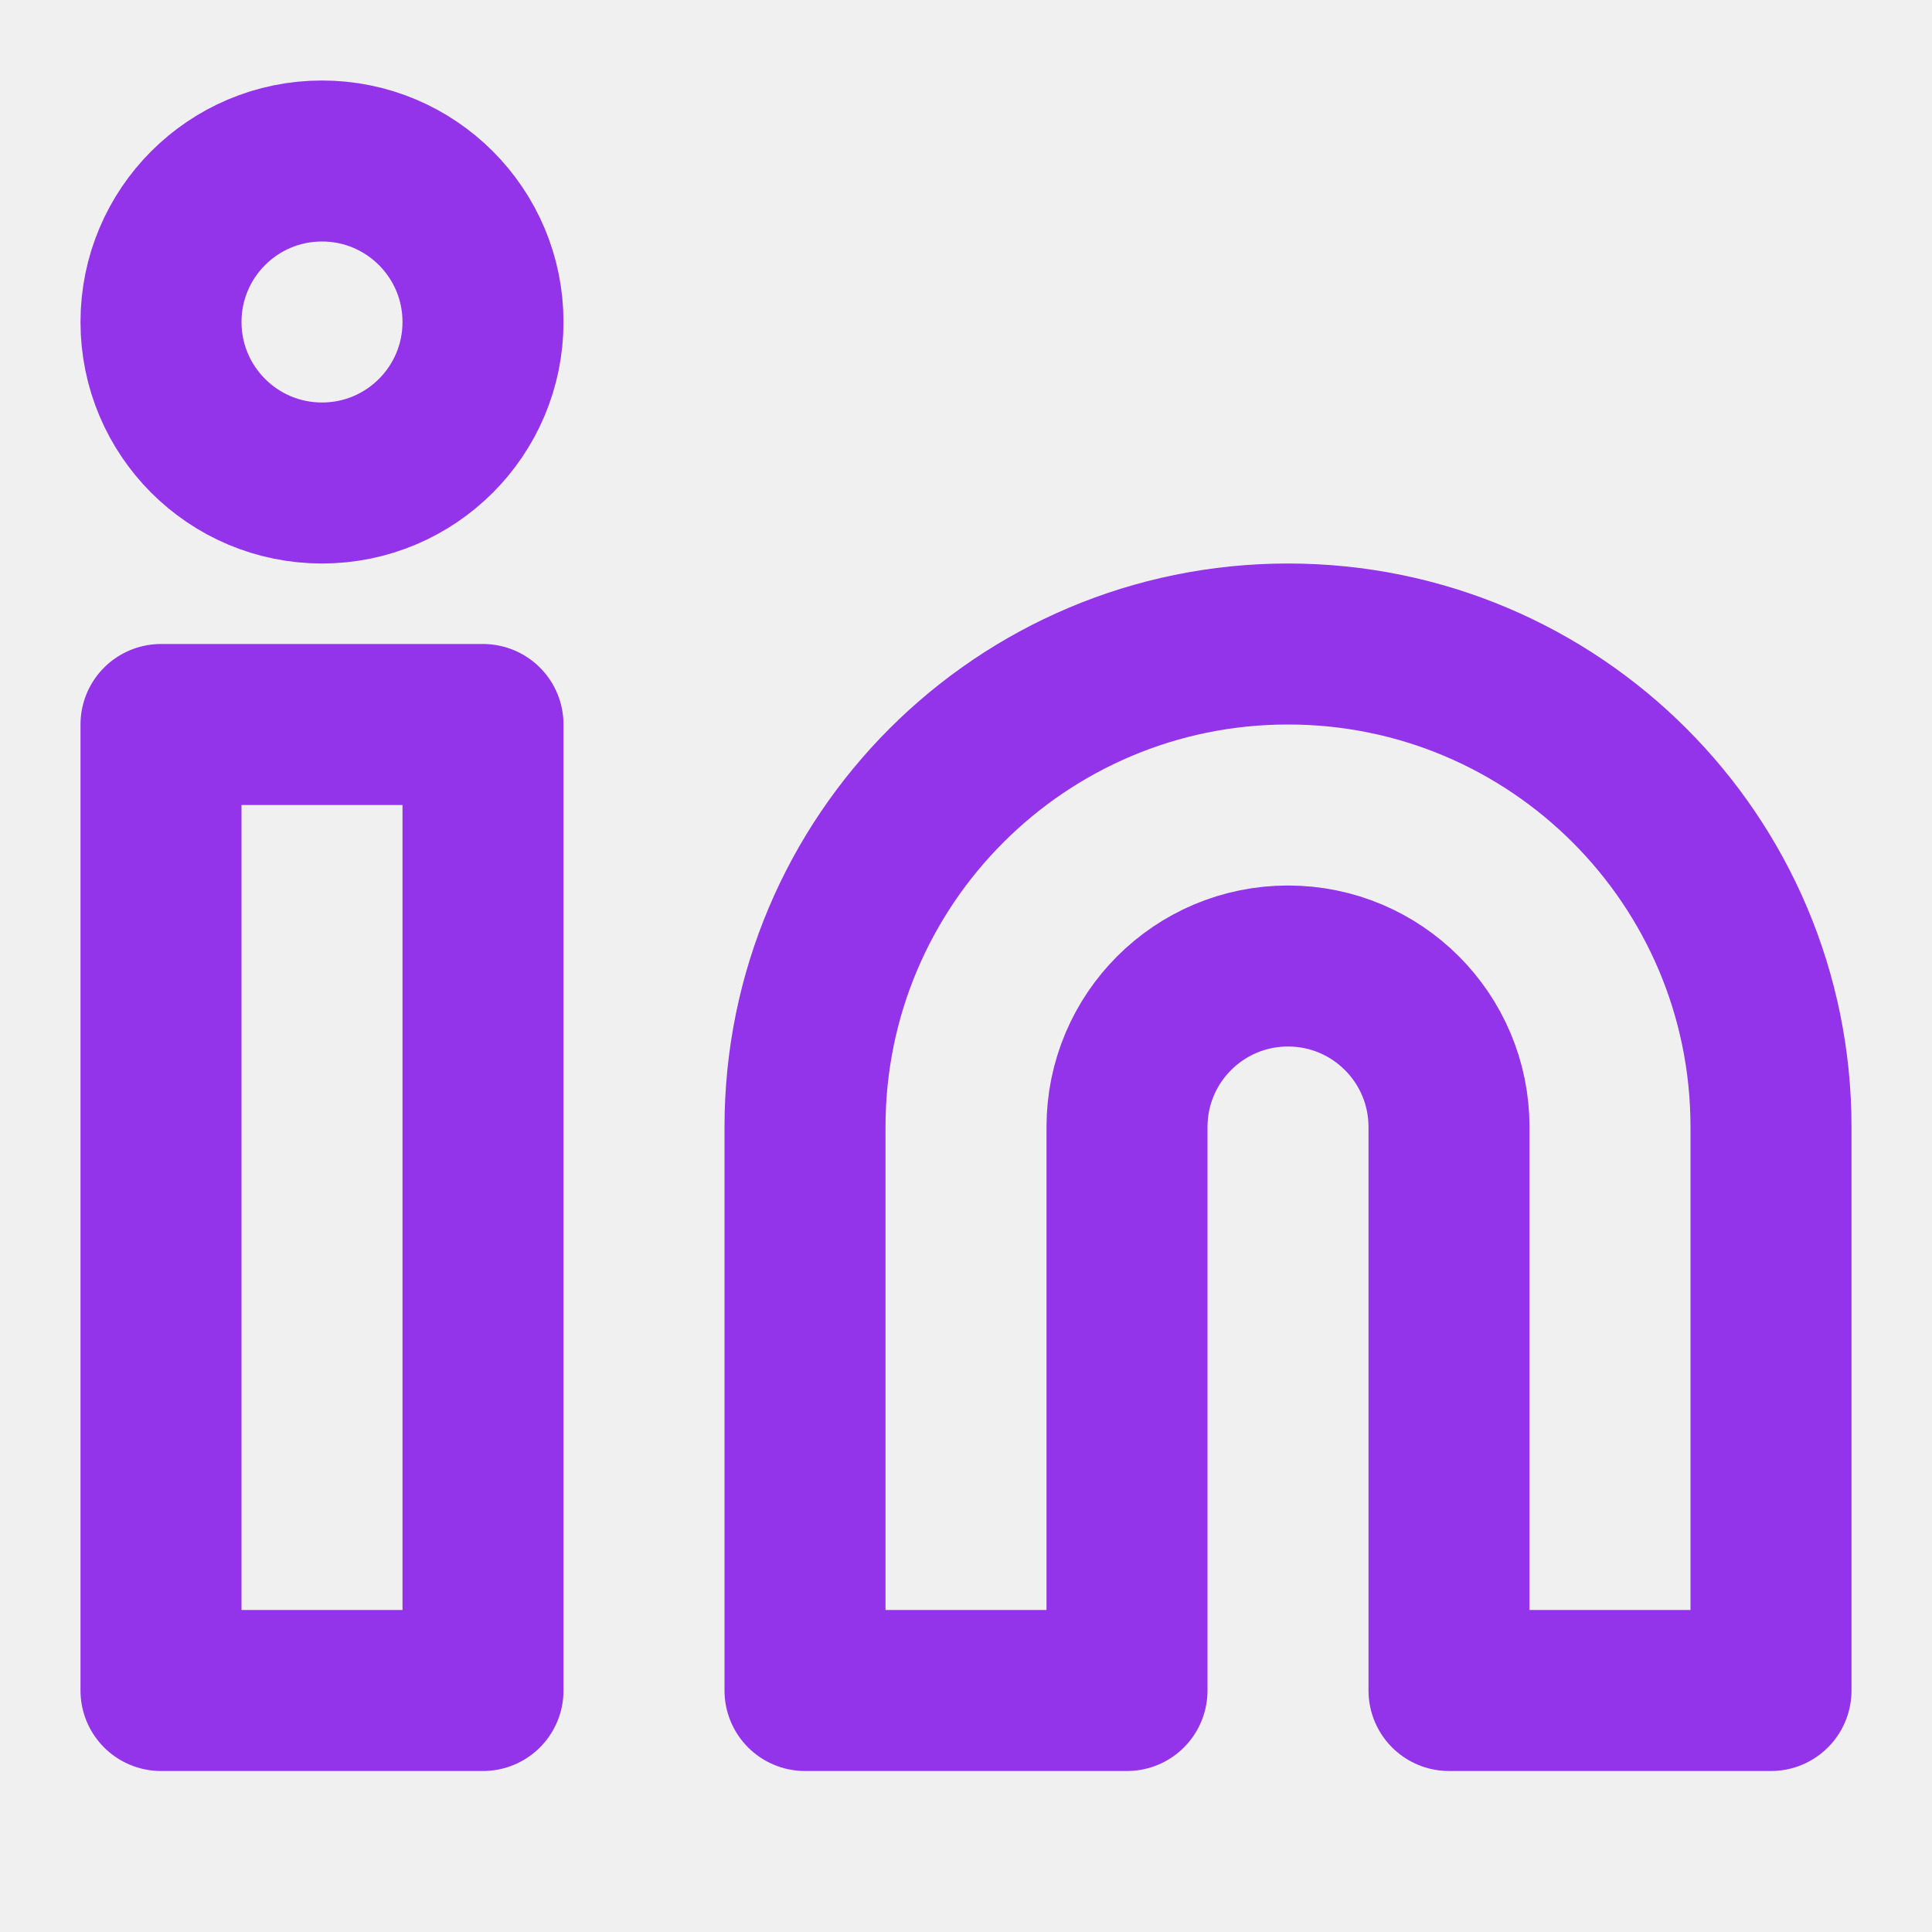
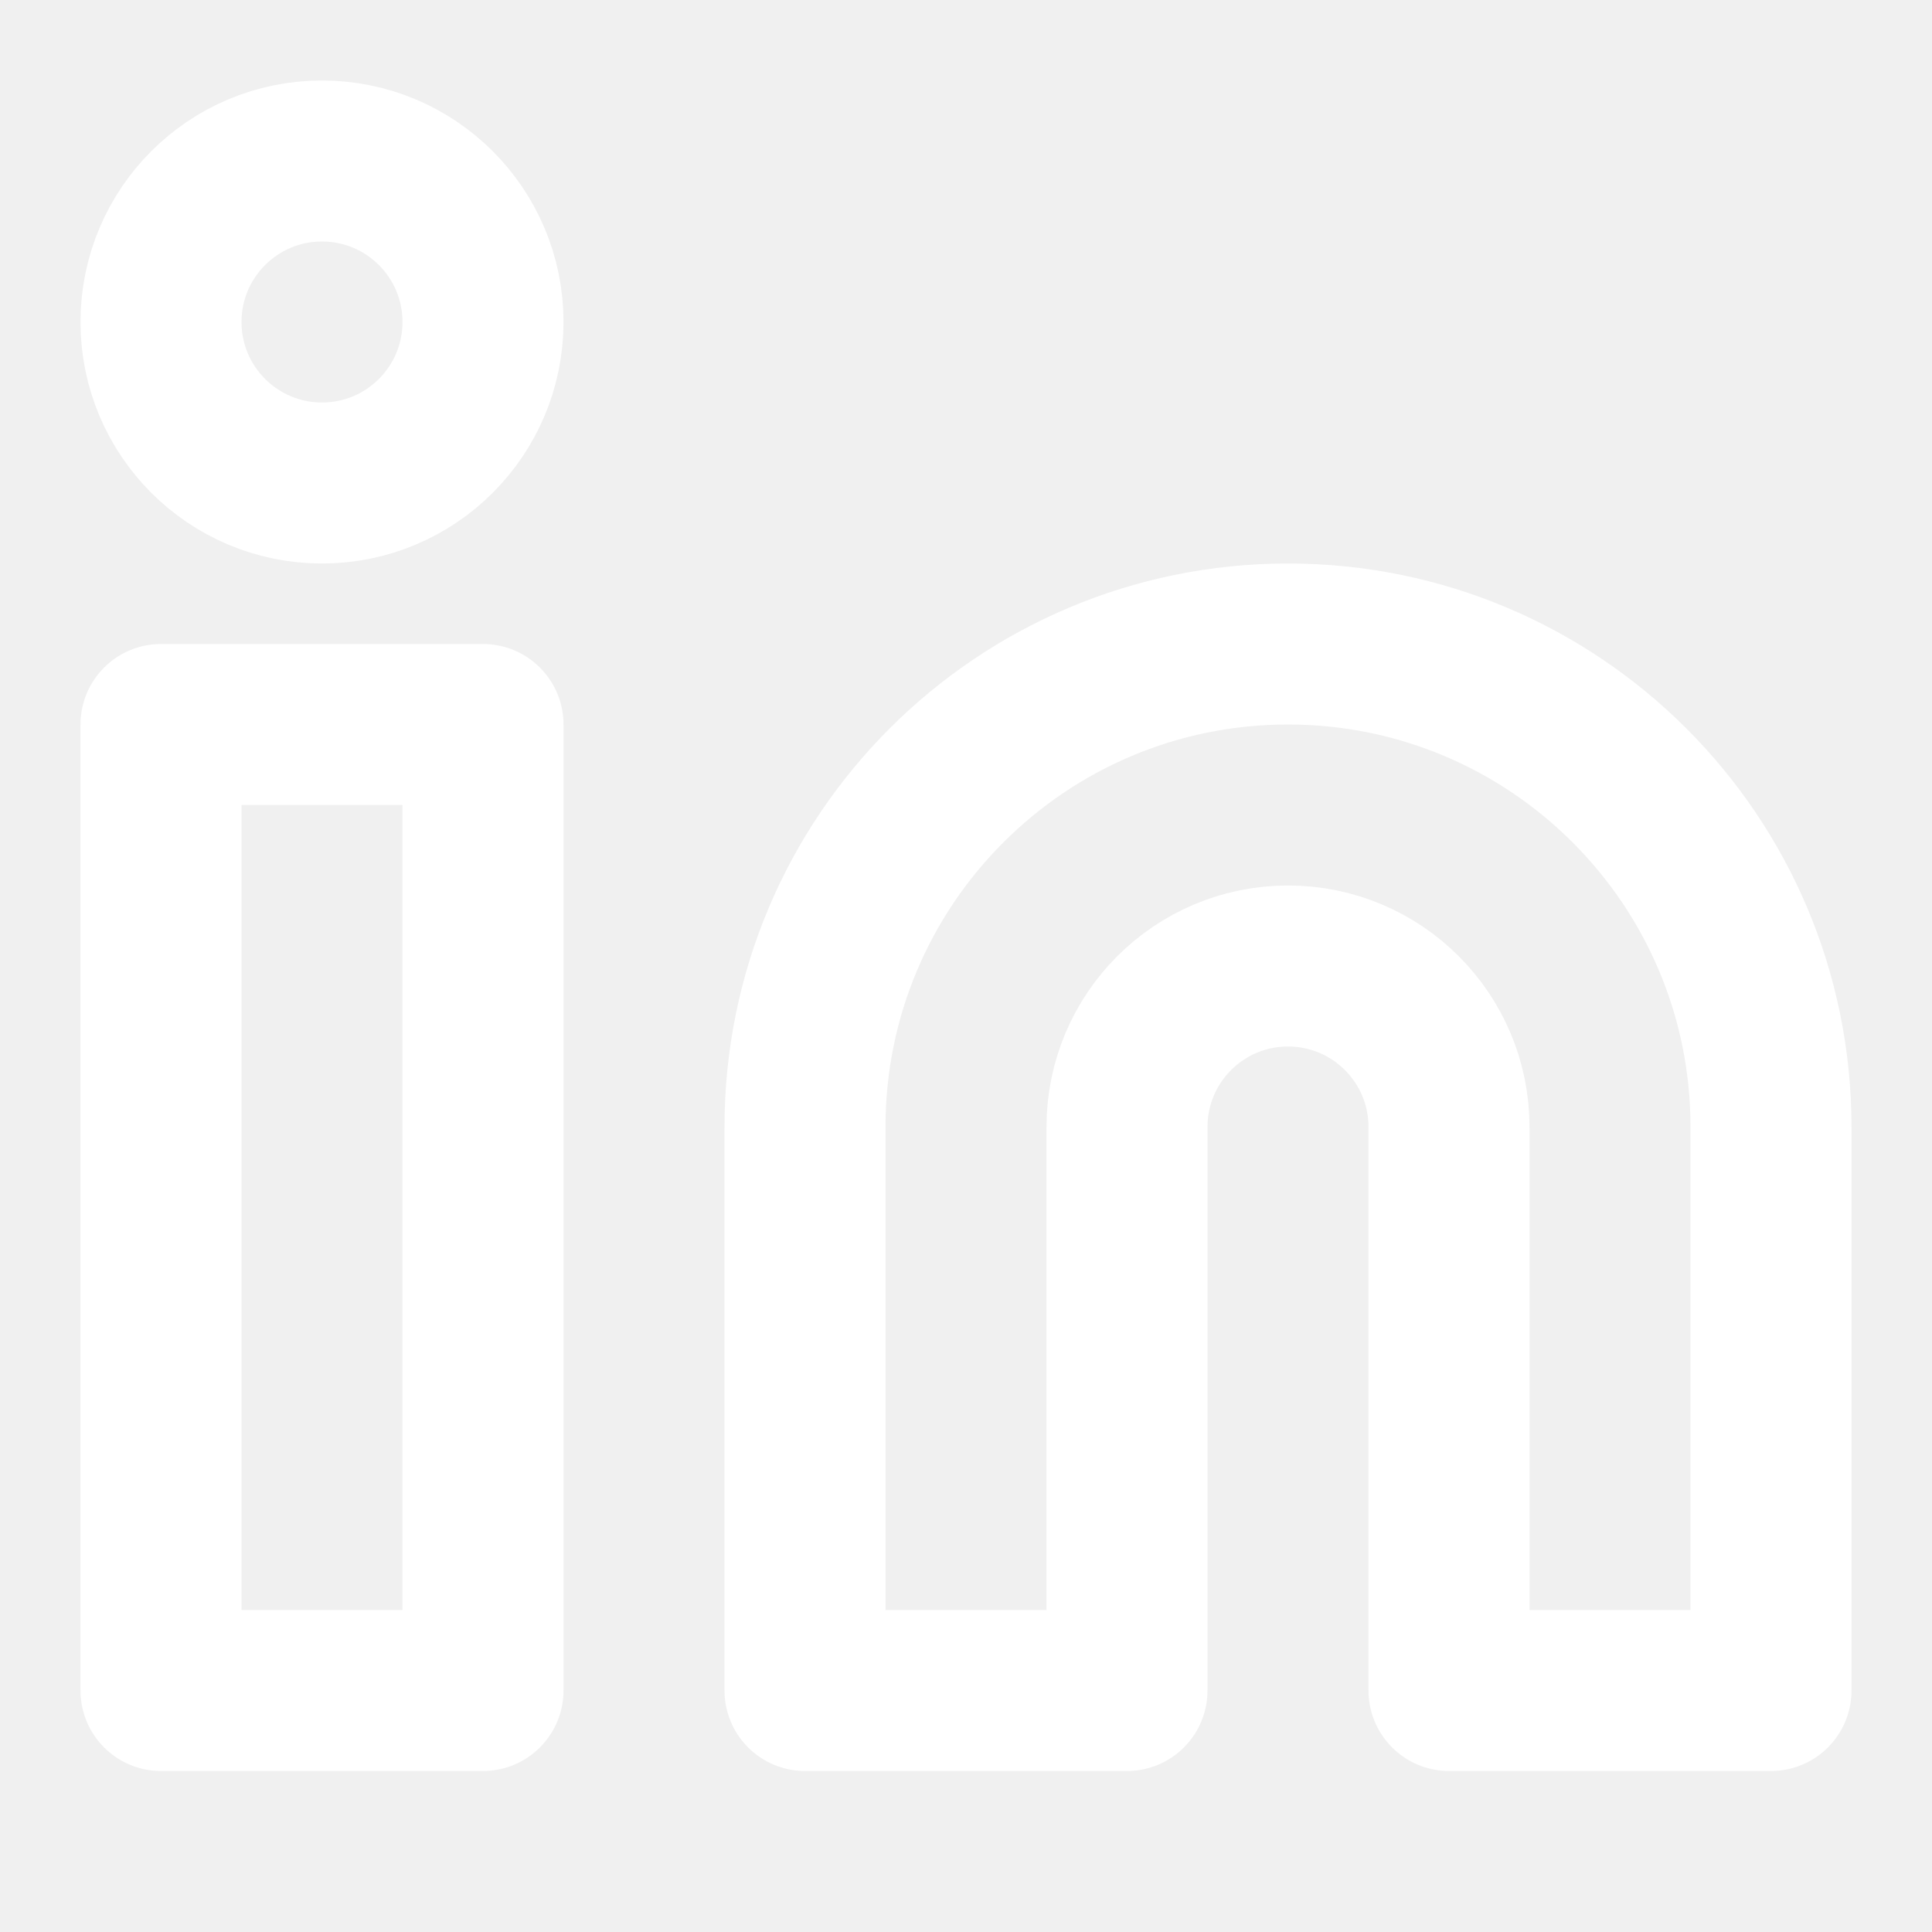
- <svg xmlns="http://www.w3.org/2000/svg" width="24" height="24" viewBox="0 0 24 24" fill="none" stroke="#9333ea" stroke-width="2" stroke-linecap="round" stroke-linejoin="round" class="feather feather-linkedin">
+ <svg xmlns="http://www.w3.org/2000/svg" width="28" height="28" viewBox="0 0 24 24" fill="none" stroke="#ffffff" stroke-width="2" stroke-linecap="round" stroke-linejoin="round" class="feather feather-linkedin">
  <path d="M16 8a6 6 0 0 1 6 6v7h-4v-7a2 2 0 0 0-2-2 2 2 0 0 0-2 2v7h-4v-7a6 6 0 0 1 6-6z" />
  <rect x="2" y="9" width="4" height="12" />
  <circle cx="4" cy="4" r="2" />
</svg>
